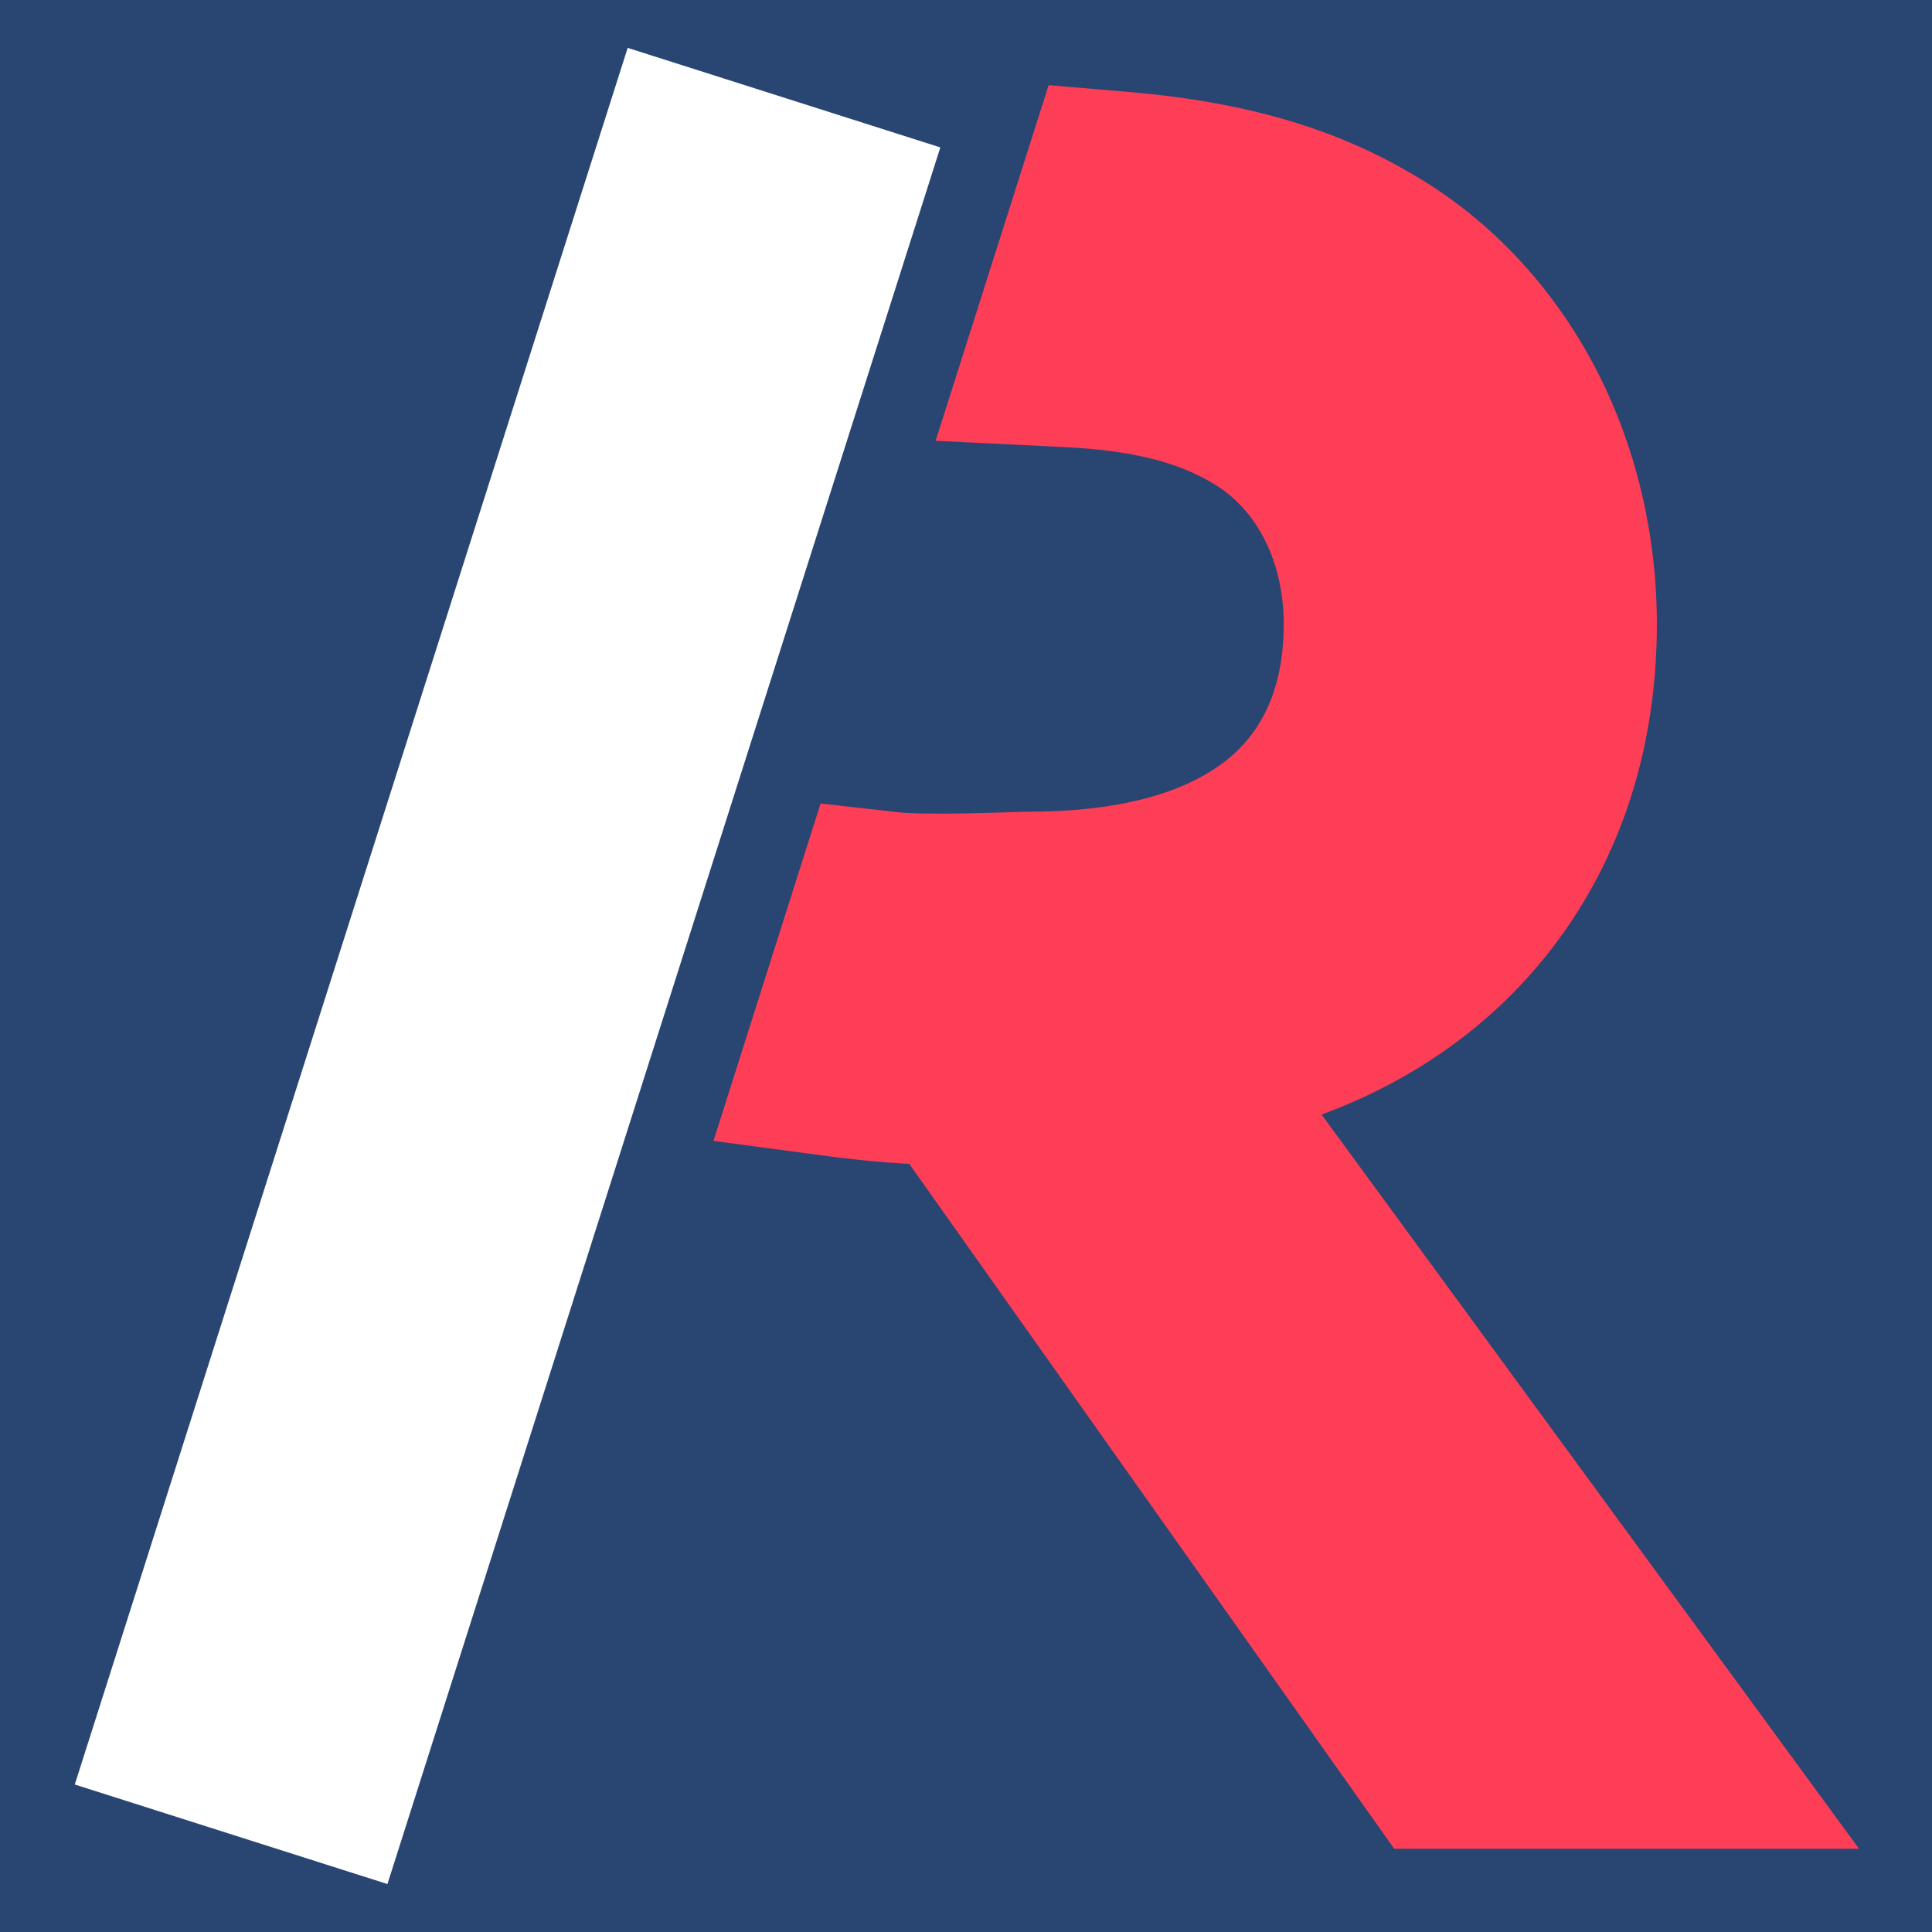
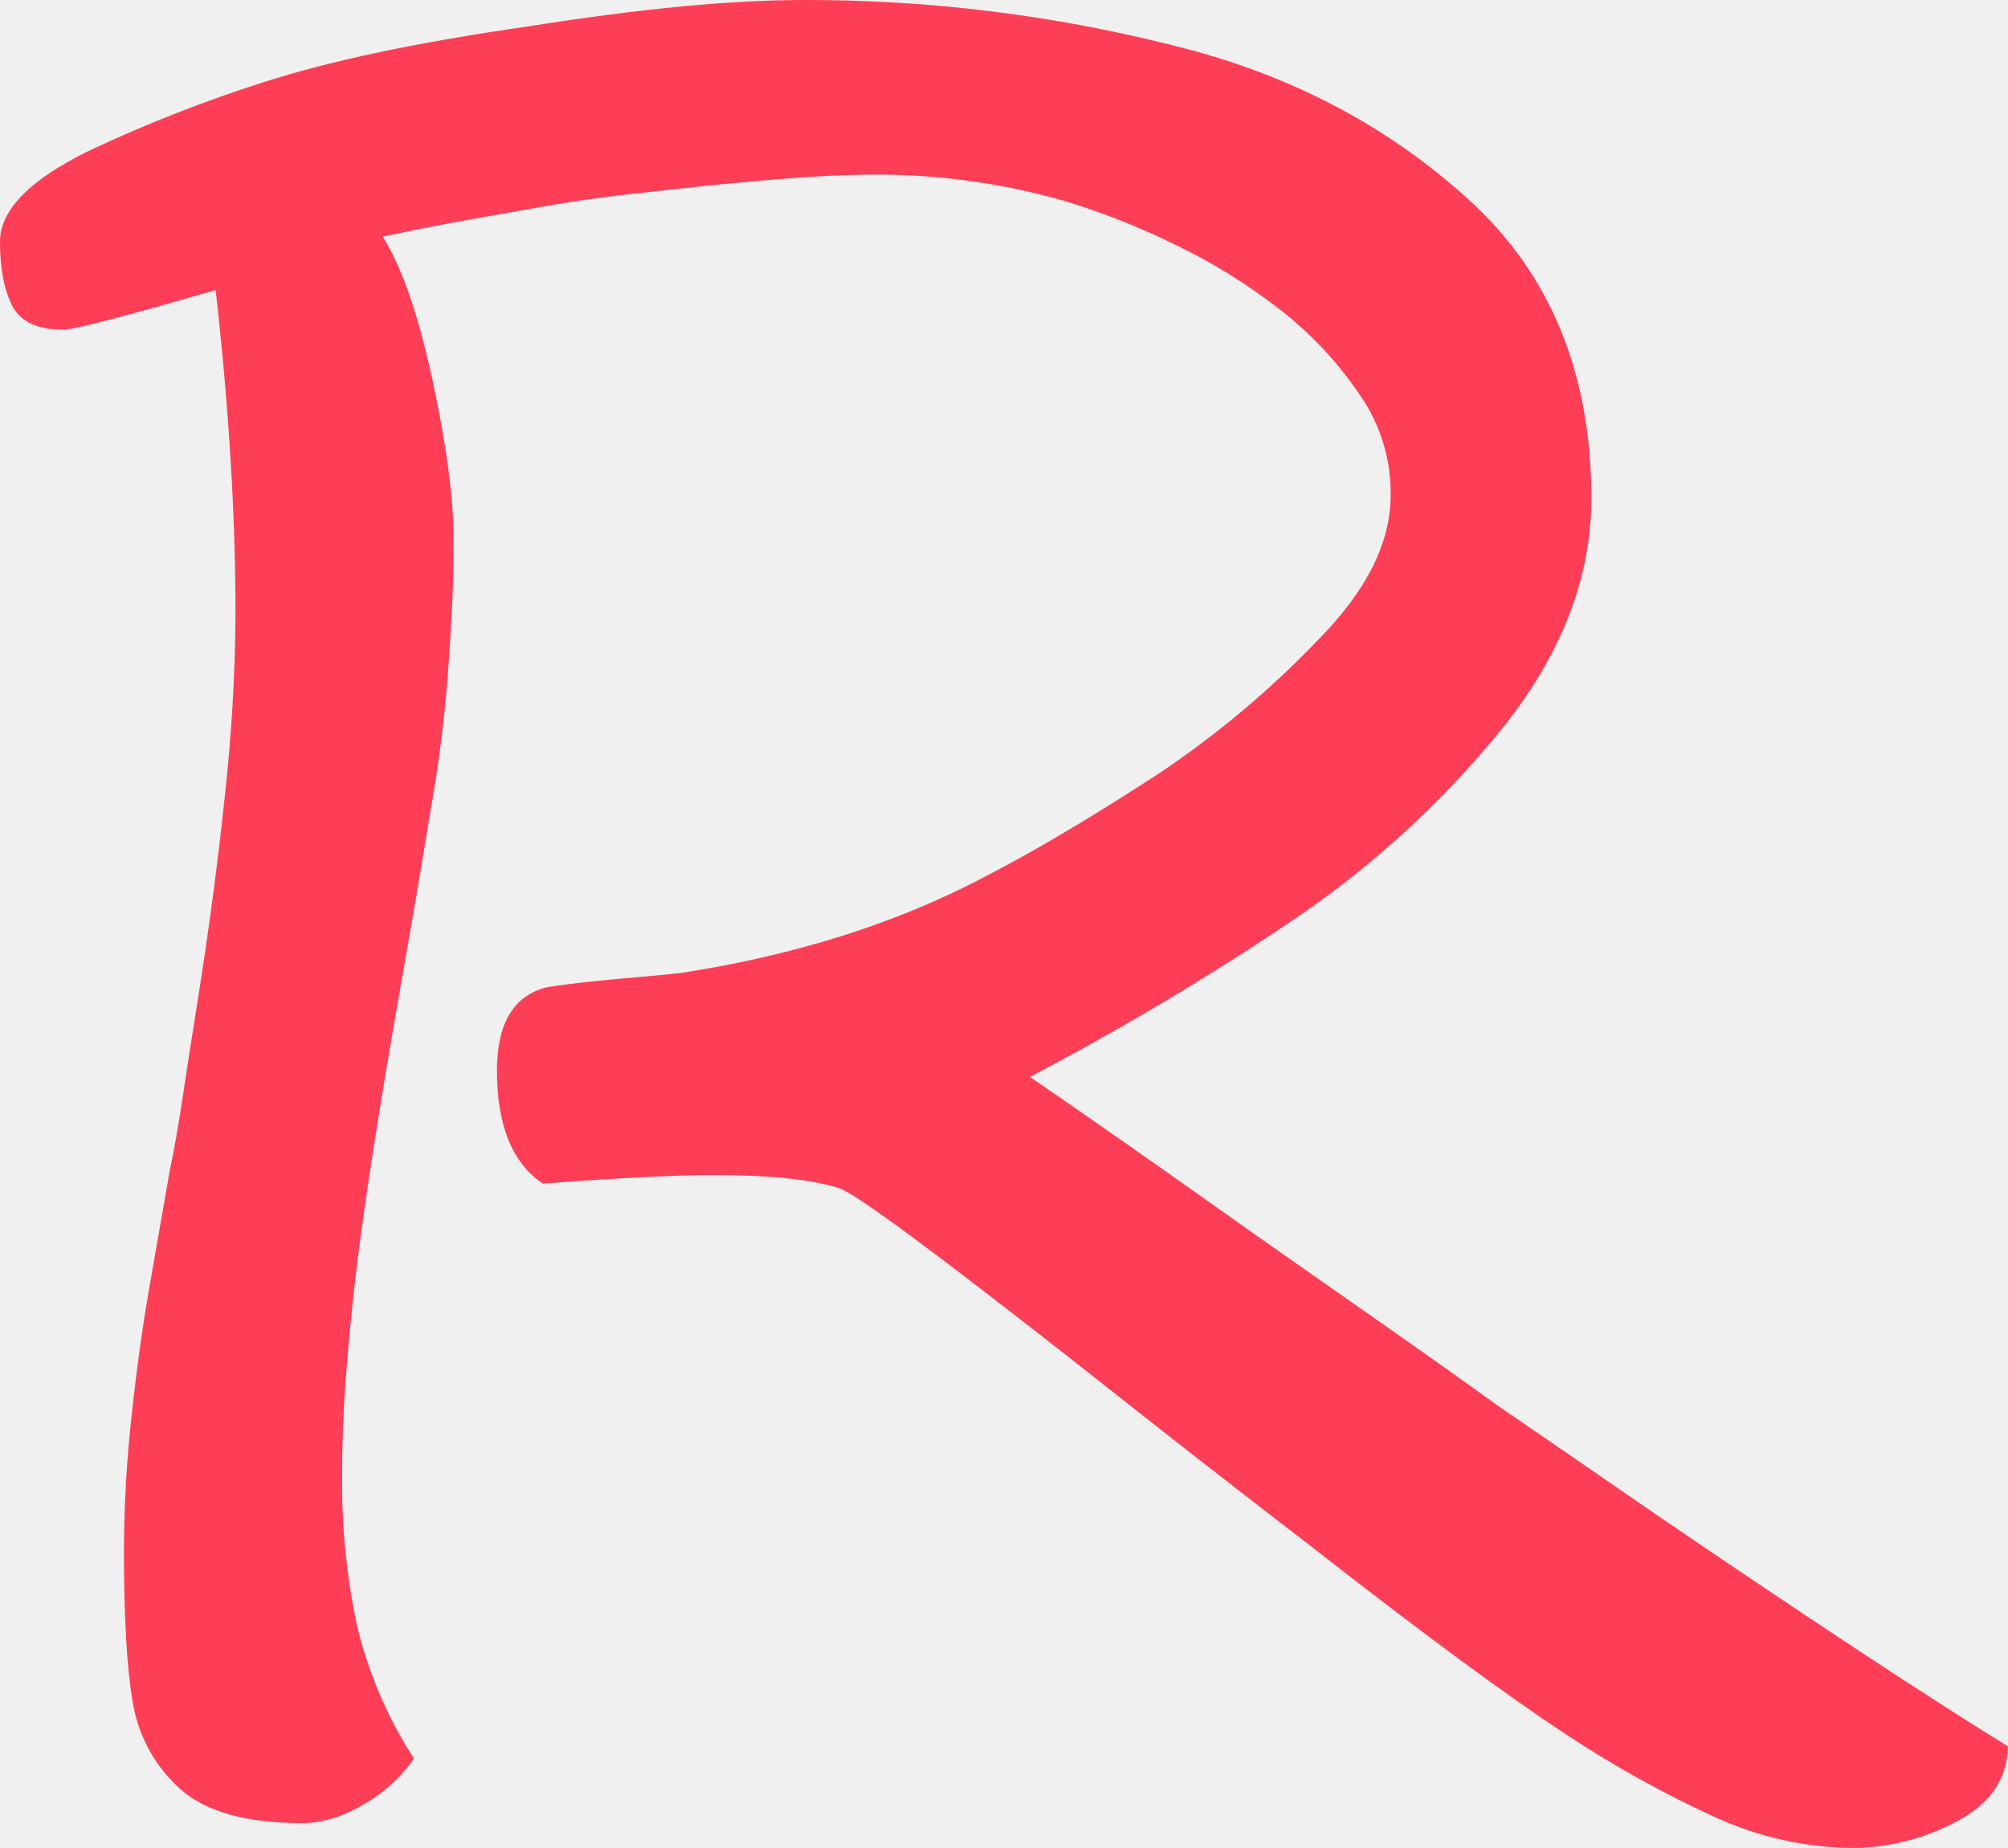
- <svg xmlns="http://www.w3.org/2000/svg" viewBox="0 0 930 930">
+ <svg xmlns="http://www.w3.org/2000/svg" viewBox="0 0 461.9 425.12">
  <defs>
-     <style>.cls-1{fill:#294572;}.cls-2{fill:#fe3e57;}.cls-3{fill:#fff;}</style>
+     <style>.cls-1{fill:#fe3e57;}</style>
  </defs>
  <g id="レイヤー_2" data-name="レイヤー 2">
    <g id="レイヤー_1-2" data-name="レイヤー 1">
-       <rect class="cls-1" width="930" height="930" />
-       <path class="cls-2" d="M671.11,889.92,437.7,560.25c-16.09-.8-31.73-2.72-38.18-3.58l-56.07-7.48L395,386.78l38.68,4.35c.77.08,5.28.51,18.14.51,18.61,0,40.68-.89,40.9-.9l.91,0h1c42.77,0,75-8.35,95.78-24.82,18.27-14.47,27.54-36.5,27.54-65.46,0-29.74-12.61-55-33.74-67.59-17.57-10.67-39.84-16.11-72.27-17.68l-61.56-3L504.77,41l37.7,3.19C603.55,49.35,649.06,63.51,690,90.08c33.32,21.83,60.81,53,79.56,90.14,18.33,36.36,28,77.92,28,120.2,0,68.42-22.88,128.72-66.17,174.4-25.58,27-58.25,48.12-95.22,61.69L894.85,889.92Z" />
-       <path class="cls-2" d="M677.19,878.16,444,548.73c-17.34-.52-35.38-2.72-42.88-3.72l-42.17-5.62,44.4-139.85,29.08,3.27c1.58.17,6.66.59,19.45.59,18.84,0,41.16-.91,41.38-.92l.7,0h.77c45.49,0,80.17-9.2,103.08-27.35,21.23-16.82,32-41.94,32-74.68,0-33.92-14.75-63-39.47-77.69C571,211,547.05,205.08,512.56,203.4l-46.31-2.24L513.13,53.51l28.35,2.39c59,5,102.89,18.58,142.16,44.05,31.57,20.68,57.65,50.26,75.46,85.57,17.51,34.72,26.77,74.45,26.77,114.9,0,65.35-21.77,122.86-63,166.31C695,496.16,658.75,518,617.23,530.45L871.68,878.16Z" />
-       <path class="cls-2" d="M677.19,878.16,444,548.73c-17.34-.52-35.38-2.72-42.88-3.72l-42.17-5.62,44.4-139.85,29.08,3.27c1.58.17,6.66.59,19.45.59,18.84,0,41.16-.91,41.38-.92l.7,0h.77c45.49,0,80.17-9.2,103.08-27.35,21.23-16.82,32-41.94,32-74.68,0-33.92-14.75-63-39.47-77.69C571,211,547.05,205.08,512.56,203.4l-46.31-2.24L513.13,53.51l28.35,2.39c59,5,102.89,18.58,142.16,44.05,31.57,20.68,57.65,50.26,75.46,85.57,17.51,34.72,26.77,74.45,26.77,114.9,0,65.35-21.77,122.86-63,166.31C695,496.16,658.75,518,617.23,530.45L871.68,878.16Z" />
-       <path class="cls-2" d="M683.28,866.4,450.11,537.08c-18.33-.09-39.24-2.62-47.49-3.72l-28.27-3.77L411.58,412.3l19.48,2.19c2.21.25,7.85.66,20.77.66,19.23,0,41.64-.91,41.86-.92l.48,0h.51c48.2,0,85.34-10.06,110.38-29.89,24.19-19.16,36.45-47.39,36.45-83.9,0-38.1-16.9-70.92-45.21-87.79-21-12.74-46.61-19.19-83.17-21l-31.05-1.51L521.49,66l19,1.61c57,4.82,99.19,17.83,136.76,42.19,29.81,19.53,54.47,47.53,71.35,81,16.69,33.09,25.51,71,25.51,109.61,0,62.28-20.65,117-59.72,158.23-30.23,31.89-70.33,54.1-116.81,64.86L848.51,866.4Z" />
-       <path class="cls-2" d="M677.28,877.93,444,548.51c-17.35-.52-35.43-2.72-43-3.72l-41.92-5.6,44.26-139.4L432.36,403c1.58.17,6.65.59,19.47.59,17.92,0,39-.82,41.35-.92l.75,0h.75c45.52,0,80.24-9.21,103.19-27.39C619.15,358.43,630,333.24,630,300.42c0-34-14.8-63.12-39.58-77.89-19.31-11.72-43.28-17.68-77.8-19.35l-46-2.24L513.26,53.75l28.21,2.38c59,5,102.84,18.57,142.08,44,31.54,20.66,57.59,50.21,75.38,85.48,17.5,34.69,26.74,74.38,26.74,114.79,0,65.28-21.74,122.74-62.88,166.14C694.86,496,658.5,517.88,616.88,530.32L871.26,877.93Z" />
-       <path class="cls-2" d="M683.37,866.17,450.2,536.86c-18.34-.09-39.3-2.63-47.56-3.73l-28-3.74,37.1-116.84,19.34,2.17c2.21.25,7.84.66,20.78.66,18.93,0,40.94-.88,41.87-.92l.48,0h.5c48.24,0,85.41-10.07,110.48-29.93,24.25-19.21,36.54-47.5,36.54-84.09,0-38.19-16.94-71.08-45.32-88-21-12.76-46.66-19.22-83.24-21l-30.78-1.49L521.62,66.25l18.86,1.6c57,4.82,99.14,17.82,136.68,42.16,29.78,19.51,54.41,47.48,71.28,80.92,16.67,33,25.48,70.91,25.48,109.49,0,62.22-20.63,116.87-59.66,158.06-30.27,31.94-70.46,54.16-117,64.88L848.09,866.17Z" />
-       <path class="cls-2" d="M683.37,866.17,450.2,536.86c-18.34-.09-39.3-2.63-47.56-3.73l-28-3.74,37.1-116.84,19.34,2.17c2.21.25,7.84.66,20.78.66,18.93,0,40.94-.88,41.87-.92l.48,0h.5c48.24,0,85.41-10.07,110.48-29.93,24.25-19.21,36.54-47.5,36.54-84.09,0-38.19-16.94-71.08-45.32-88-21-12.76-46.66-19.22-83.24-21l-30.78-1.49L521.62,66.25l18.86,1.6c57,4.82,99.14,17.82,136.68,42.16,29.78,19.51,54.41,47.48,71.28,80.92,16.67,33,25.48,70.91,25.48,109.49,0,62.22-20.63,116.87-59.66,158.06-30.27,31.94-70.46,54.16-117,64.88L848.09,866.17Z" />
-       <path class="cls-2" d="M689.45,854.42,456.23,525c-1.63.05-3.33.07-5.09.07-17.87,0-38.78-2.53-46.94-3.62l-14.14-1.89L420,425.31l9.74,1.09c3,.34,9.28.74,22.1.74,19.47,0,42.13-.93,42.35-.94h.5c102.39,0,158.78-44.66,158.78-125.77,0-42.37-19.09-79-51.06-98.09-22.72-13.8-50-20.76-88.69-22.64l-15.53-.75L530,78.76l9.5.8c55,4.65,95.44,17.08,131.27,40.32,28,18.36,51.24,44.75,67.18,76.34,15.85,31.42,24.22,67.45,24.22,104.2,0,59.15-19.51,111-56.43,150-32.63,34.43-76.9,56.67-128.94,65L824.91,854.42Z" />
-       <path class="cls-2" d="M677.28,877.93,444,548.51c-17.35-.52-35.43-2.72-43-3.72l-41.92-5.6,44.26-139.4L432.36,403c1.58.17,6.65.59,19.47.59,17.92,0,39-.82,41.35-.92l.75,0h.75c45.52,0,80.24-9.21,103.19-27.39C619.15,358.43,630,333.24,630,300.42c0-34-14.8-63.12-39.58-77.89-19.31-11.72-43.28-17.68-77.8-19.35l-46-2.24L513.26,53.75l28.21,2.38c59,5,102.84,18.57,142.08,44,31.54,20.66,57.59,50.21,75.38,85.48,17.5,34.69,26.74,74.38,26.74,114.79,0,65.28-21.74,122.74-62.88,166.14C694.86,496,658.5,517.88,616.88,530.32L871.26,877.93Z" />
-       <path class="cls-2" d="M683.37,866.17,450.2,536.86c-18.34-.09-39.3-2.63-47.56-3.73l-28-3.74,37.1-116.84,19.34,2.17c2.21.25,7.84.66,20.78.66,18.93,0,40.94-.88,41.87-.92l.48,0h.5c48.24,0,85.41-10.07,110.48-29.93,24.25-19.21,36.54-47.5,36.54-84.09,0-38.19-16.94-71.08-45.32-88-21-12.76-46.66-19.22-83.24-21l-30.78-1.49L521.62,66.25l18.86,1.6c57,4.82,99.14,17.82,136.68,42.16,29.78,19.51,54.41,47.48,71.28,80.92,16.67,33,25.48,70.91,25.48,109.49,0,62.22-20.63,116.87-59.66,158.06-30.27,31.94-70.46,54.16-117,64.88L848.09,866.17Z" />
-       <path class="cls-2" d="M683.37,866.17,450.2,536.86c-18.34-.09-39.3-2.63-47.56-3.73l-28-3.74,37.1-116.84,19.34,2.17c2.21.25,7.84.66,20.78.66,18.93,0,40.94-.88,41.87-.92l.48,0h.5c48.24,0,85.41-10.07,110.48-29.93,24.25-19.21,36.54-47.5,36.54-84.09,0-38.19-16.94-71.08-45.32-88-21-12.76-46.66-19.22-83.24-21l-30.78-1.49L521.62,66.25l18.86,1.6c57,4.82,99.14,17.82,136.68,42.16,29.78,19.51,54.41,47.48,71.28,80.92,16.67,33,25.48,70.91,25.48,109.49,0,62.22-20.63,116.87-59.66,158.06-30.27,31.94-70.46,54.16-117,64.88L848.09,866.17Z" />
-       <path class="cls-2" d="M689.45,854.42,456.23,525c-1.63.05-3.33.07-5.09.07-17.87,0-38.78-2.53-46.94-3.62l-14.14-1.89L420,425.31l9.74,1.09c3,.34,9.28.74,22.1.74,19.47,0,42.13-.93,42.35-.94h.5c102.39,0,158.78-44.66,158.78-125.77,0-42.37-19.09-79-51.06-98.09-22.72-13.8-50-20.76-88.69-22.64l-15.53-.75L530,78.76l9.5.8c55,4.65,95.44,17.08,131.27,40.32,28,18.36,51.24,44.75,67.18,76.34,15.85,31.42,24.22,67.45,24.22,104.2,0,59.15-19.51,111-56.43,150-32.63,34.43-76.9,56.67-128.94,65L824.91,854.42Z" />
-       <path class="cls-2" d="M683.45,865.94,450.29,536.63c-18.36-.08-39.36-2.62-47.62-3.72l-27.79-3.71,37-116.41L431,415c2.22.24,7.87.66,20.8.66,18.89,0,40.95-.88,41.88-.92l.47,0h.5c48.3,0,85.52-10.09,110.63-30,24.27-19.25,36.59-47.59,36.59-84.26,0-38.28-17-71.25-45.43-88.19-21-12.78-46.71-19.25-83.33-21l-30.51-1.48L521.75,66.49l18.71,1.58c57,4.82,99.09,17.82,136.61,42.14,29.75,19.49,54.35,47.43,71.2,80.84,16.65,33,25.46,70.83,25.46,109.37,0,62.15-20.61,116.75-59.6,157.89-30.32,32-70.58,54.22-117.28,64.9L847.66,865.94Z" />
-       <path class="cls-2" d="M689.54,854.19,456.32,524.8c-1.66.05-3.39.07-5.18.07-17.85,0-38.76-2.53-46.92-3.62l-13.89-1.85,29.79-93.85,9.6,1.08c3,.34,9.28.74,22.11.74,19.47,0,42.13-.93,42.36-.94h.49c102.51,0,159-44.75,159-126,0-42.46-19.12-79.2-51.16-98.29-22.75-13.82-50.1-20.79-88.78-22.67l-15.25-.74L530.12,79l9.35.79c54.93,4.65,95.4,17.07,131.2,40.29,28,18.34,51.18,44.7,67.1,76.26C753.6,227.72,762,263.71,762,300.42c0,59.09-19.49,110.89-56.37,149.8-32.68,34.48-77,56.72-129.19,65l248.08,339Z" />
-       <path class="cls-2" d="M689.54,854.19,456.32,524.8c-1.66.05-3.39.07-5.18.07-17.85,0-38.76-2.53-46.92-3.62l-13.89-1.85,29.79-93.85,9.6,1.08c3,.34,9.28.74,22.11.74,19.47,0,42.13-.93,42.36-.94h.49c102.51,0,159-44.75,159-126,0-42.46-19.12-79.2-51.16-98.29-22.75-13.82-50.1-20.79-88.78-22.67l-15.25-.74L530.12,79l9.35.79c54.93,4.65,95.4,17.07,131.2,40.29,28,18.34,51.18,44.7,67.1,76.26C753.6,227.72,762,263.71,762,300.42c0,59.09-19.49,110.89-56.37,149.8-32.68,34.48-77,56.72-129.19,65l248.08,339Z" />
-       <path class="cls-2" d="M555.08,505.94c118.45-10.18,195.13-91.47,195.13-205.52,0-71.12-32.51-135.48-85.94-170.48-33.93-22-71.8-33.87-125.79-38.44l-24.2,76.22c41.72,2,70.48,9.89,94.23,24.31,36,21.45,56.9,62.1,56.9,108.39,0,88.08-61.54,137.76-170.73,137.76,0,0-49.31,2-66.27.13L405.77,509.6c10.7,1.43,38.38,4.67,56.38,3.09L695.62,842.43h105.7Z" />
-       <rect class="cls-3" x="-194.33" y="386" width="877.3" height="157.95" transform="translate(-272.86 556.73) rotate(-72.34)" />
+       <path class="cls-1" d="M461.9,401.74q-.28,11.4-12,17.39a51.43,51.43,0,0,1-23.66,6,77.46,77.46,0,0,1-31.51-7,248.3,248.3,0,0,1-34.64-19.24q-10-6.56-24.52-17.25t-34.22-26.09q-4.85-3.71-18.82-14.54t-37.06-29.09q-46.19-36.19-52.18-38.49-9.41-3.14-29.93-3.13-4.29,0-13.83.43t-24.67,1.56q-10.55-7.12-10.55-26,0-16,11.12-19.1c1-.18,2.52-.42,4.71-.71s4.7-.57,7.56-.86,5.93-.57,9.26-.85,6.7-.61,10.12-1q38.21-6,67.58-21.1,10.55-5.41,20.81-11.54t20.81-13a219.19,219.19,0,0,0,37.07-31.08q16.53-16.81,16.54-33.07a39.25,39.25,0,0,0-7-23,85,85,0,0,0-18.53-19.82A132,132,0,0,0,269.72,56a166.91,166.91,0,0,0-25.09-9.84,158,158,0,0,0-43.33-6c-4.38,0-9.55.19-15.54.57s-12.79,1-20.39,1.71q-11.12,1.16-21,2.28t-18.1,2.57q-8.27,1.43-17.82,3.14t-20.39,4Q94.66,65,99.51,87.53t4.84,36.78q0,8.56-.42,16.54t-1,15.4q-.57,7.41-1.57,15.11T98.94,187q-2.56,16-6.84,40.2-7.42,42.21-10.27,66.15-1.42,12.27-2.28,23.67t-.86,22.24a159,159,0,0,0,3.42,34.64,98.22,98.22,0,0,0,13.12,30.65A34.92,34.92,0,0,1,83.83,415q-7.42,4.41-14.26,4.41-19.11,0-27.94-7.69a34.16,34.16,0,0,1-11.12-20.25q-2-11.69-2-34.78a286.89,286.89,0,0,1,1.71-30.51q1.71-16,4-29.22t4.85-27.8q1.42-6.57,2.85-16.11T45.34,231q4-25.08,6.41-48.19a401.63,401.63,0,0,0,2.42-41.34q0-17.38-1.14-35.93T49.61,66.72q-31.36,9.12-35.07,9.12-8.83,0-11.69-5.42C1,66.82,0,61.87,0,55.6Q0,44.77,20.24,34.79,30.52,29.95,40.63,26t20.1-7.13q23.1-7.41,61-12.83Q159.67,0,185,0a343,343,0,0,1,84.12,10.27q40.2,9.69,68.71,35.64,28.23,25.65,28.23,68.71,0,27.38-20.53,53a221.48,221.48,0,0,1-48.33,44.2,635.07,635.07,0,0,1-60.3,35.92q18.81,12.82,51.32,35.93,16.25,11.4,30.51,21.38t26.51,18.82q12.54,8.55,27.66,19t33.36,22.67q18.24,12.25,32.08,21.24T461.9,401.74Z" />
    </g>
  </g>
</svg>
